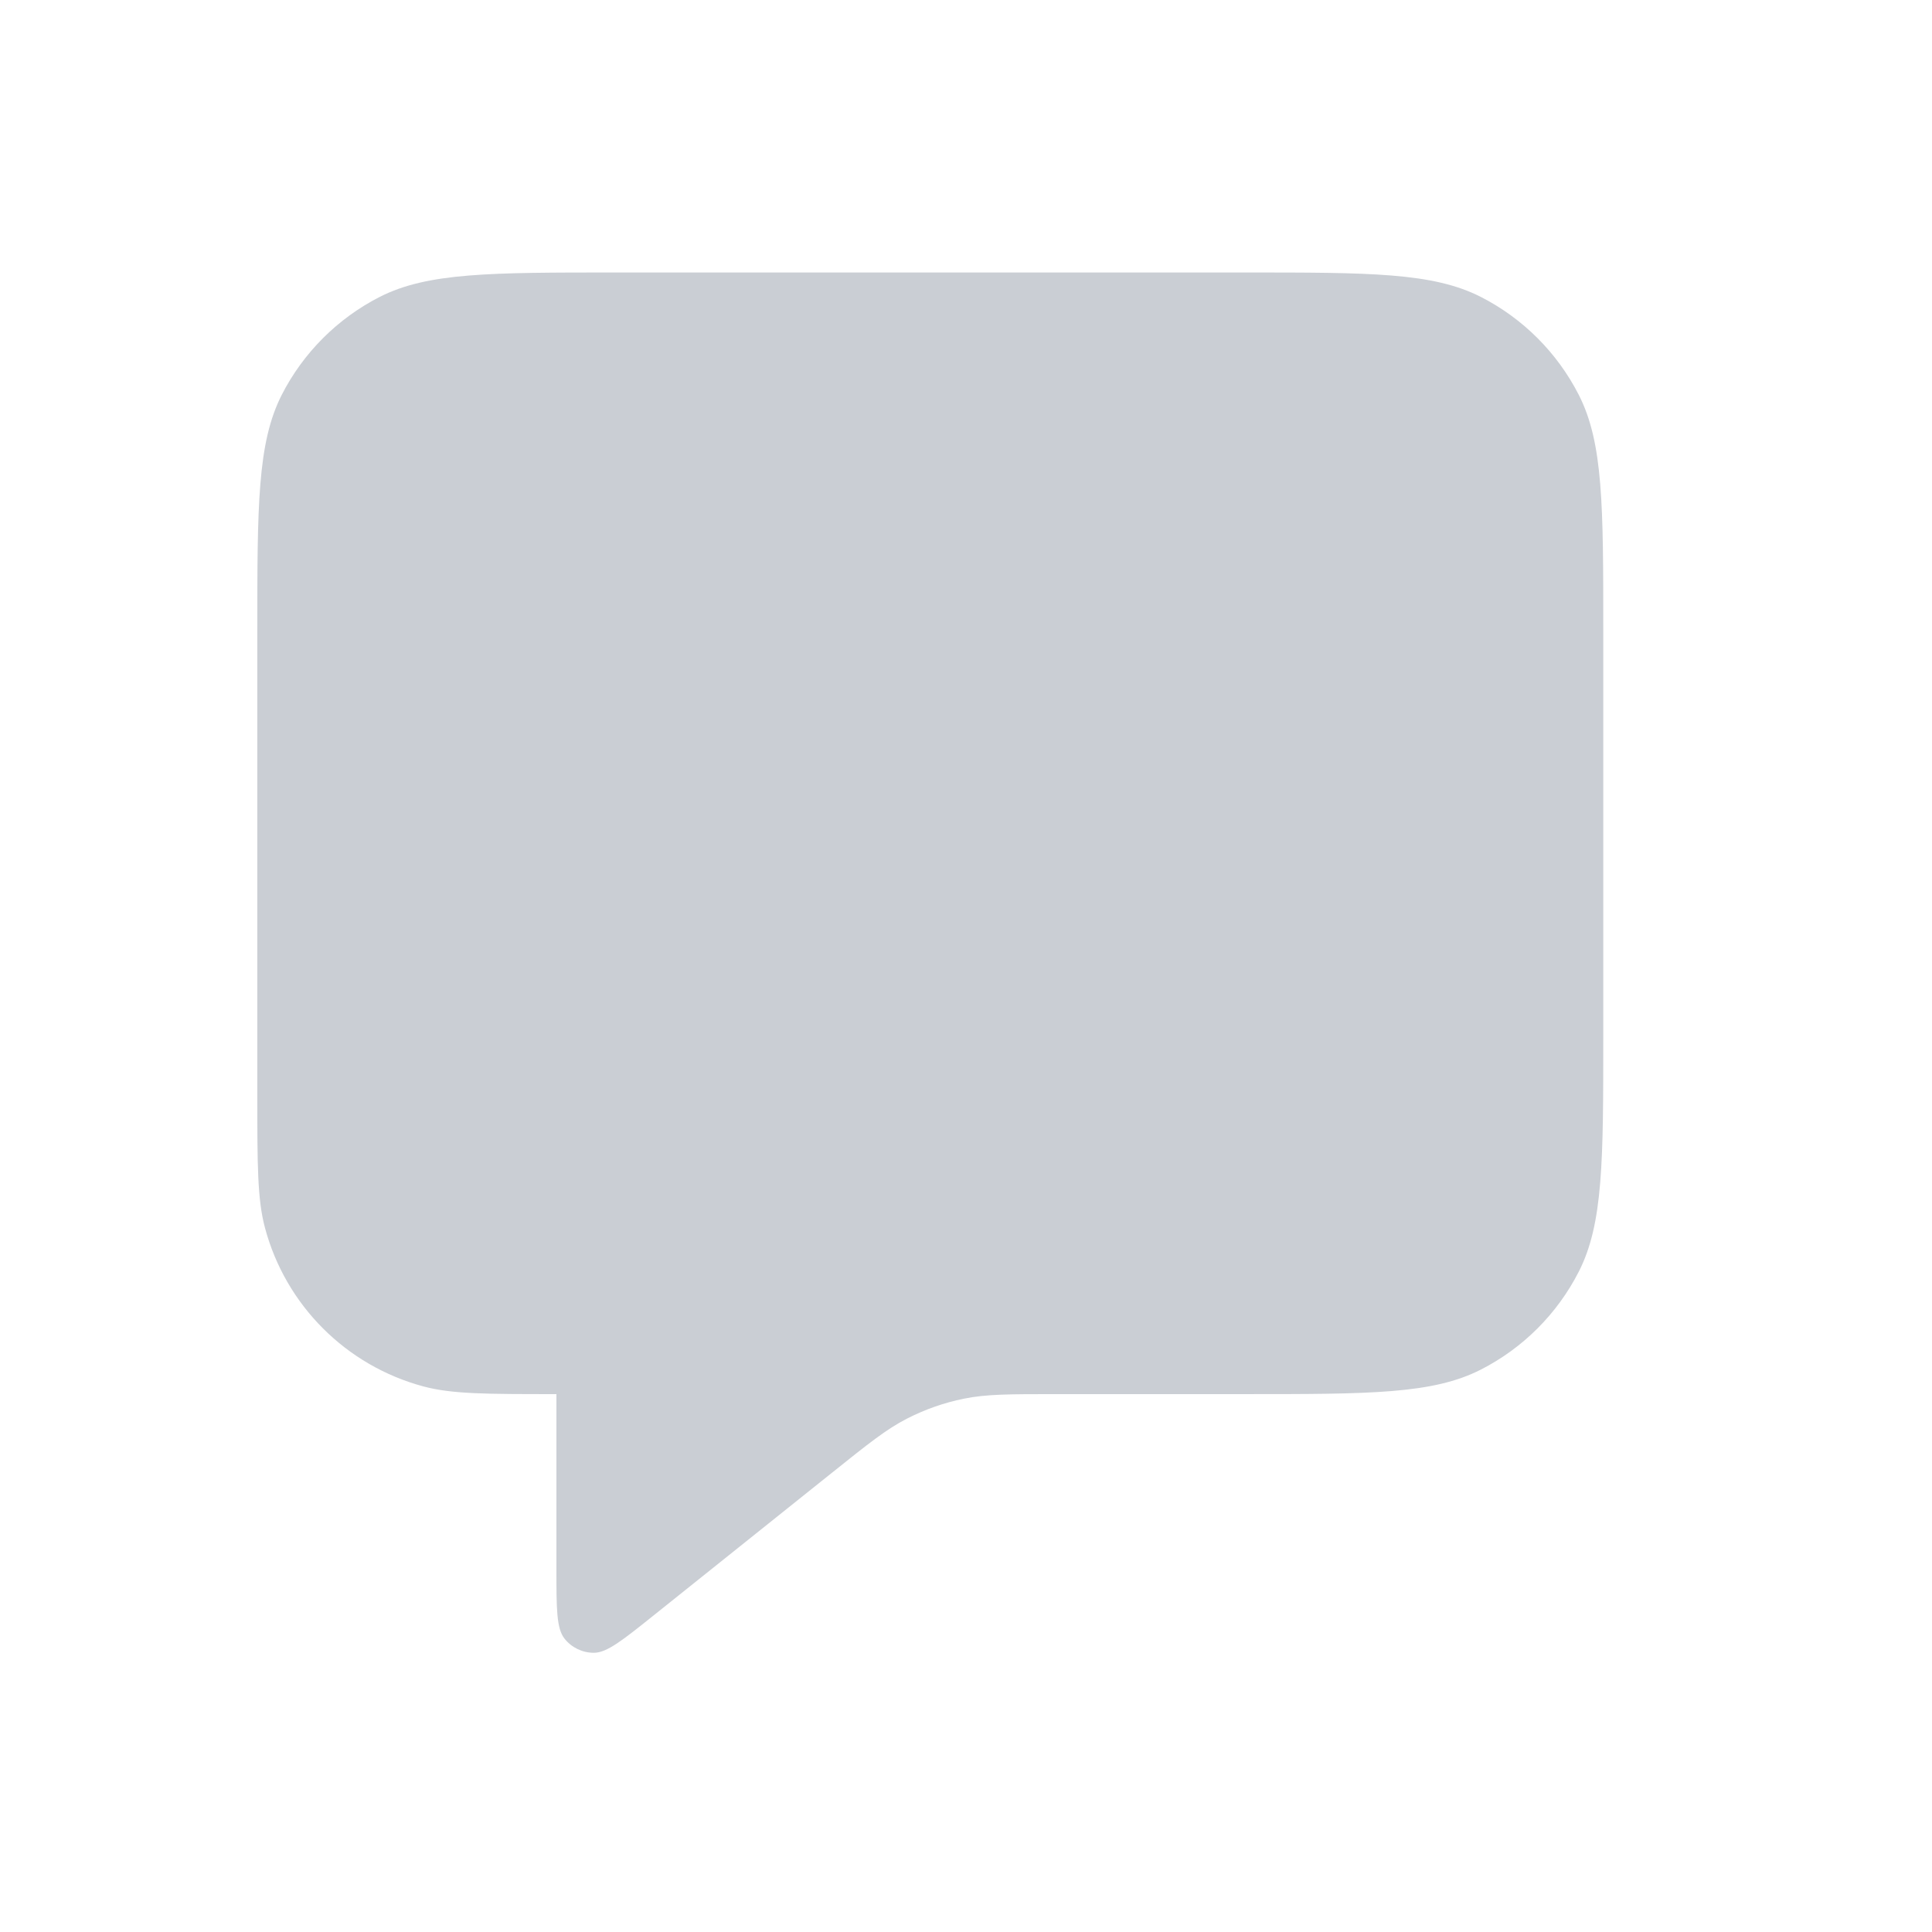
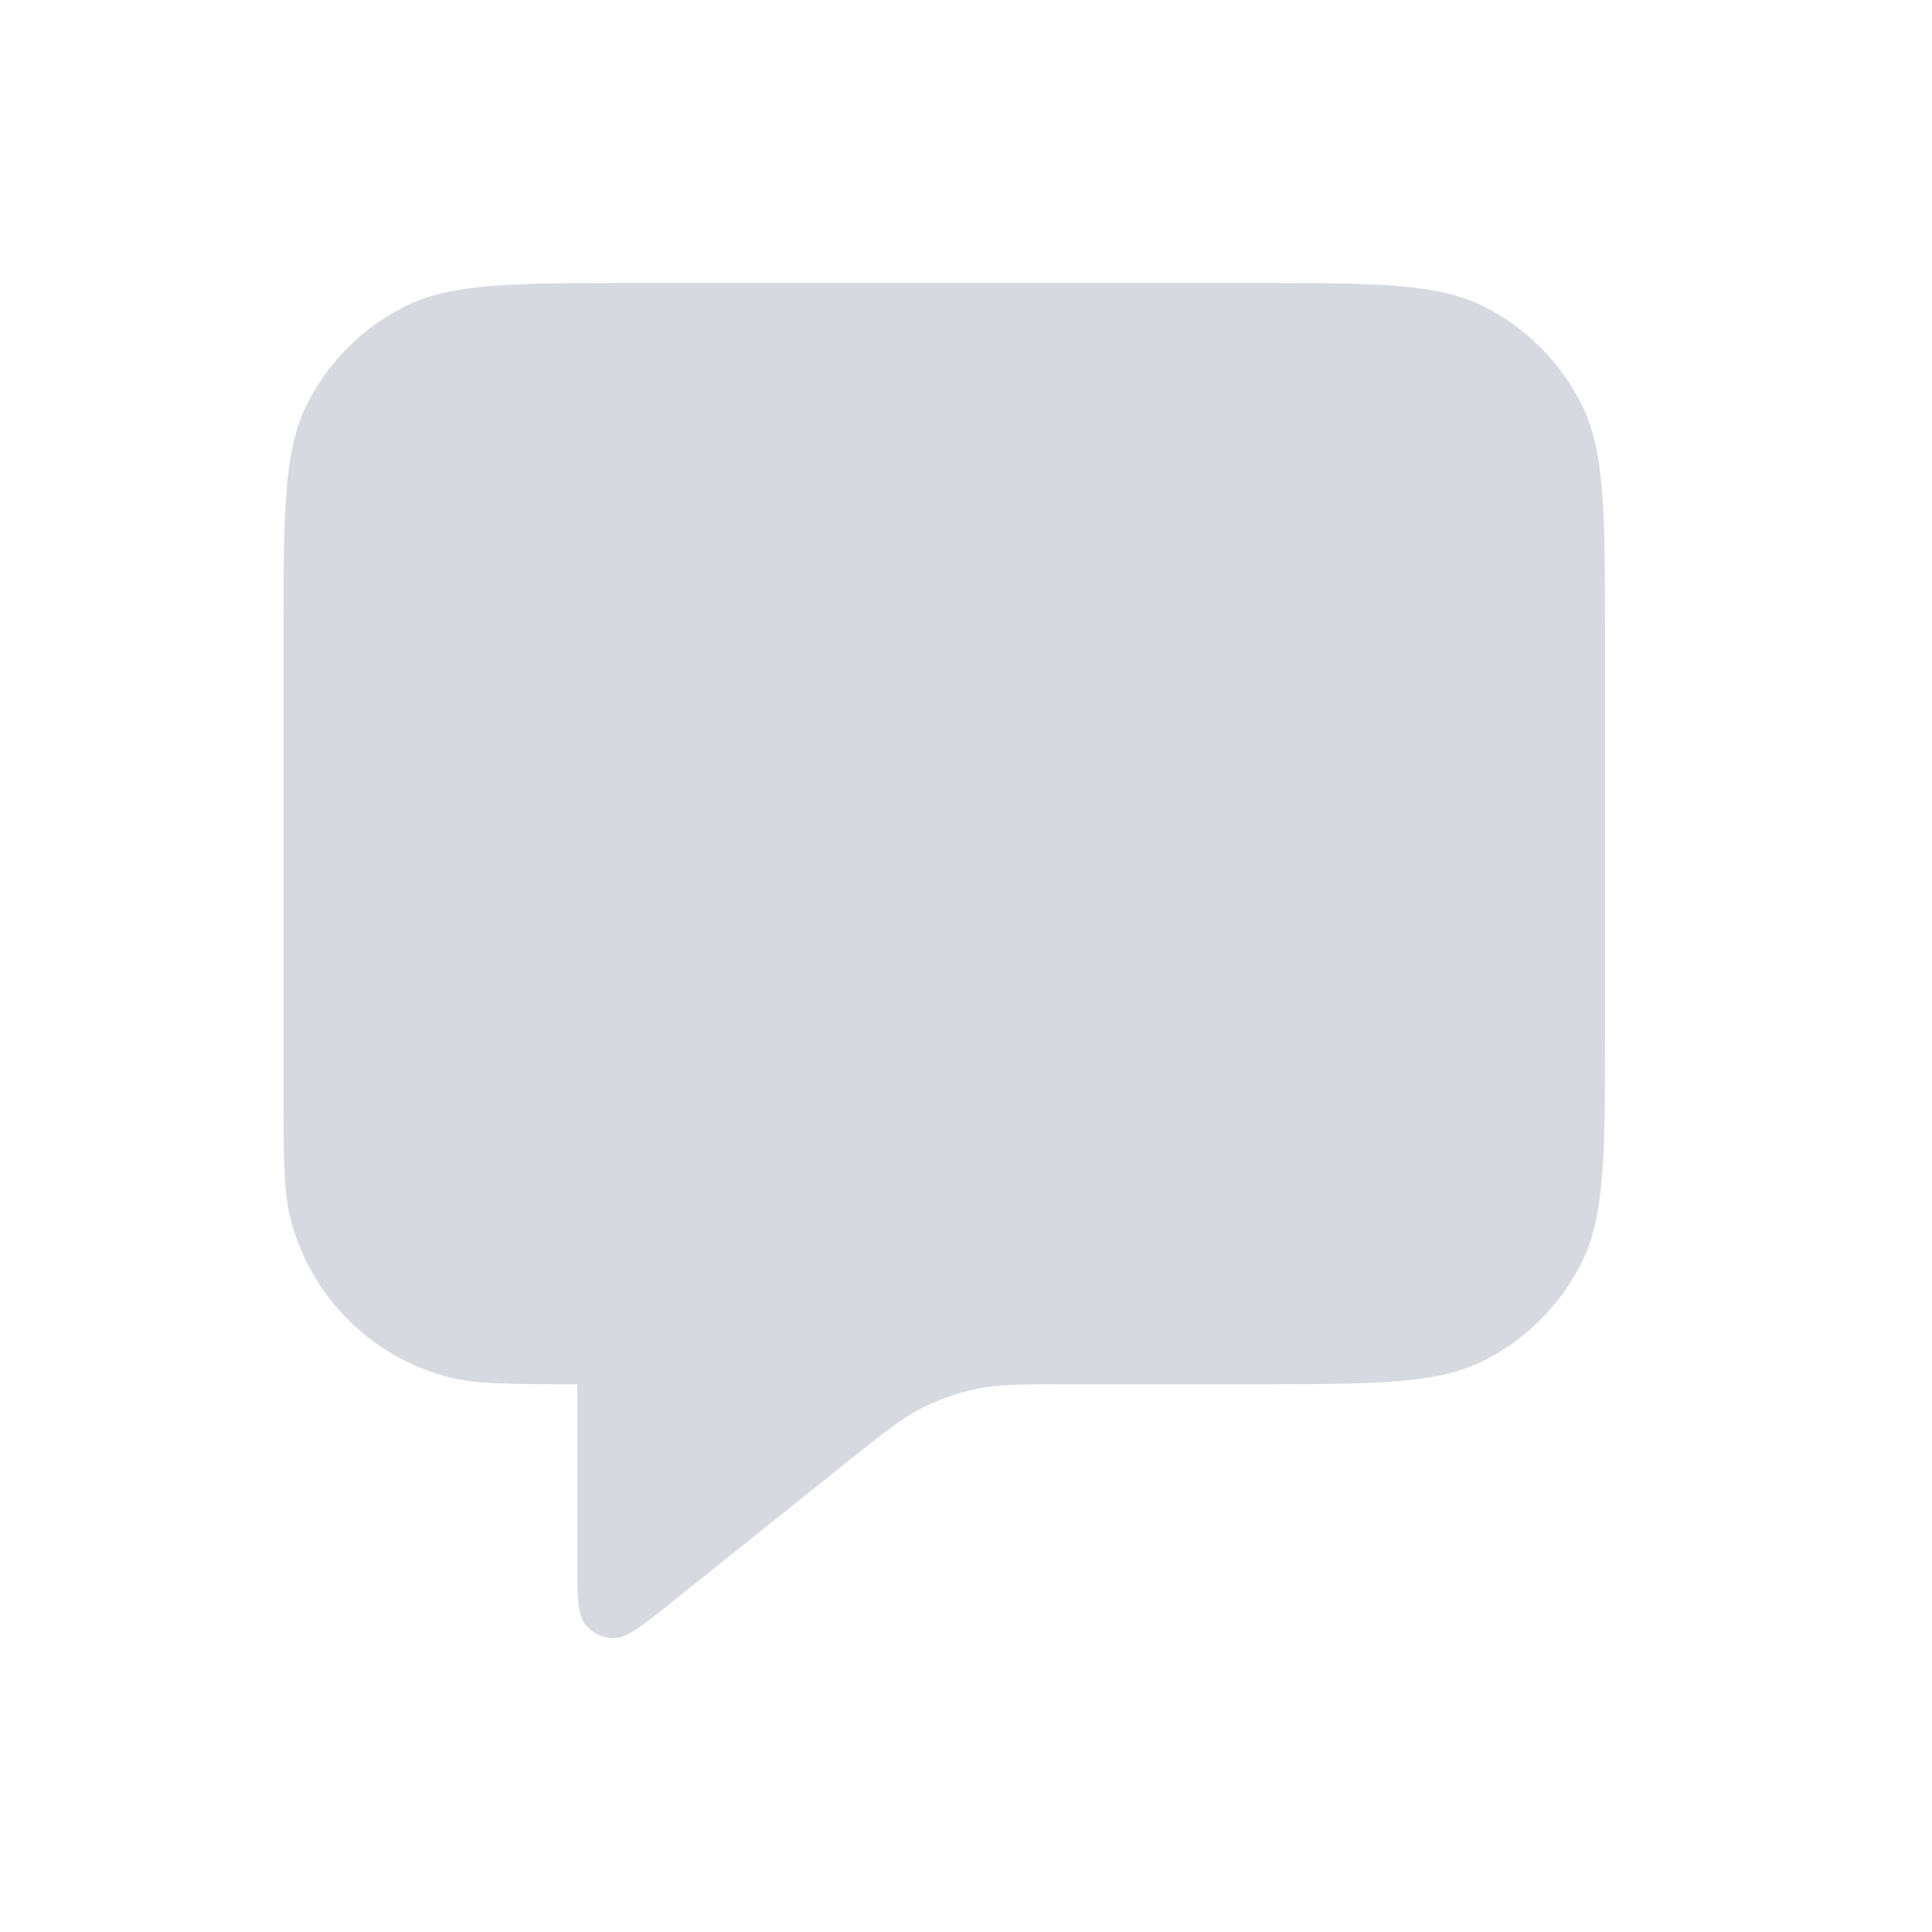
- <svg xmlns="http://www.w3.org/2000/svg" width="27" height="27" viewBox="0 0 27 27" fill="none">
-   <path d="M3.596 8.824C3.596 7.068 3.596 6.19 3.937 5.519C4.238 4.929 4.718 4.45 5.307 4.149C5.978 3.808 6.856 3.808 8.612 3.808H17.39C19.145 3.808 20.023 3.808 20.694 4.149C21.284 4.45 21.763 4.929 22.064 5.519C22.406 6.19 22.406 7.068 22.406 8.824V14.467C22.406 16.222 22.406 17.1 22.064 17.771C21.763 18.361 21.284 18.84 20.694 19.141C20.023 19.483 19.145 19.483 17.39 19.483H14.76C14.108 19.483 13.782 19.483 13.47 19.547C13.193 19.603 12.926 19.697 12.674 19.826C12.391 19.971 12.136 20.174 11.627 20.582L9.134 22.576C8.699 22.924 8.482 23.098 8.299 23.098C8.14 23.098 7.989 23.026 7.89 22.901C7.776 22.759 7.776 22.48 7.776 21.923V19.483C6.804 19.483 6.318 19.483 5.919 19.376C4.837 19.086 3.992 18.241 3.703 17.159C3.596 16.76 3.596 16.274 3.596 15.303V8.824Z" fill="#CACED4" />
+ <svg xmlns="http://www.w3.org/2000/svg" width="25" height="25" viewBox="0 0 25 25" fill="none">
+   <path d="M3.669 8.222C3.669 6.625 3.669 5.827 3.979 5.218C4.253 4.681 4.689 4.245 5.225 3.972C5.835 3.662 6.633 3.662 8.229 3.662H16.209C17.805 3.662 18.603 3.662 19.213 3.972C19.749 4.245 20.185 4.681 20.458 5.218C20.769 5.827 20.769 6.625 20.769 8.222V13.352C20.769 14.948 20.769 15.746 20.458 16.355C20.185 16.892 19.749 17.328 19.213 17.601C18.603 17.912 17.805 17.912 16.209 17.912H13.818C13.226 17.912 12.929 17.912 12.646 17.97C12.394 18.021 12.151 18.107 11.922 18.224C11.664 18.355 11.433 18.541 10.97 18.911L8.704 20.724C8.308 21.04 8.111 21.198 7.944 21.198C7.8 21.198 7.663 21.133 7.573 21.02C7.469 20.89 7.469 20.637 7.469 20.13V17.912C6.585 17.912 6.144 17.912 5.781 17.814C4.798 17.551 4.029 16.783 3.766 15.799C3.669 15.437 3.669 14.995 3.669 14.112V8.222Z" fill="#D6DAE0" />
</svg>
